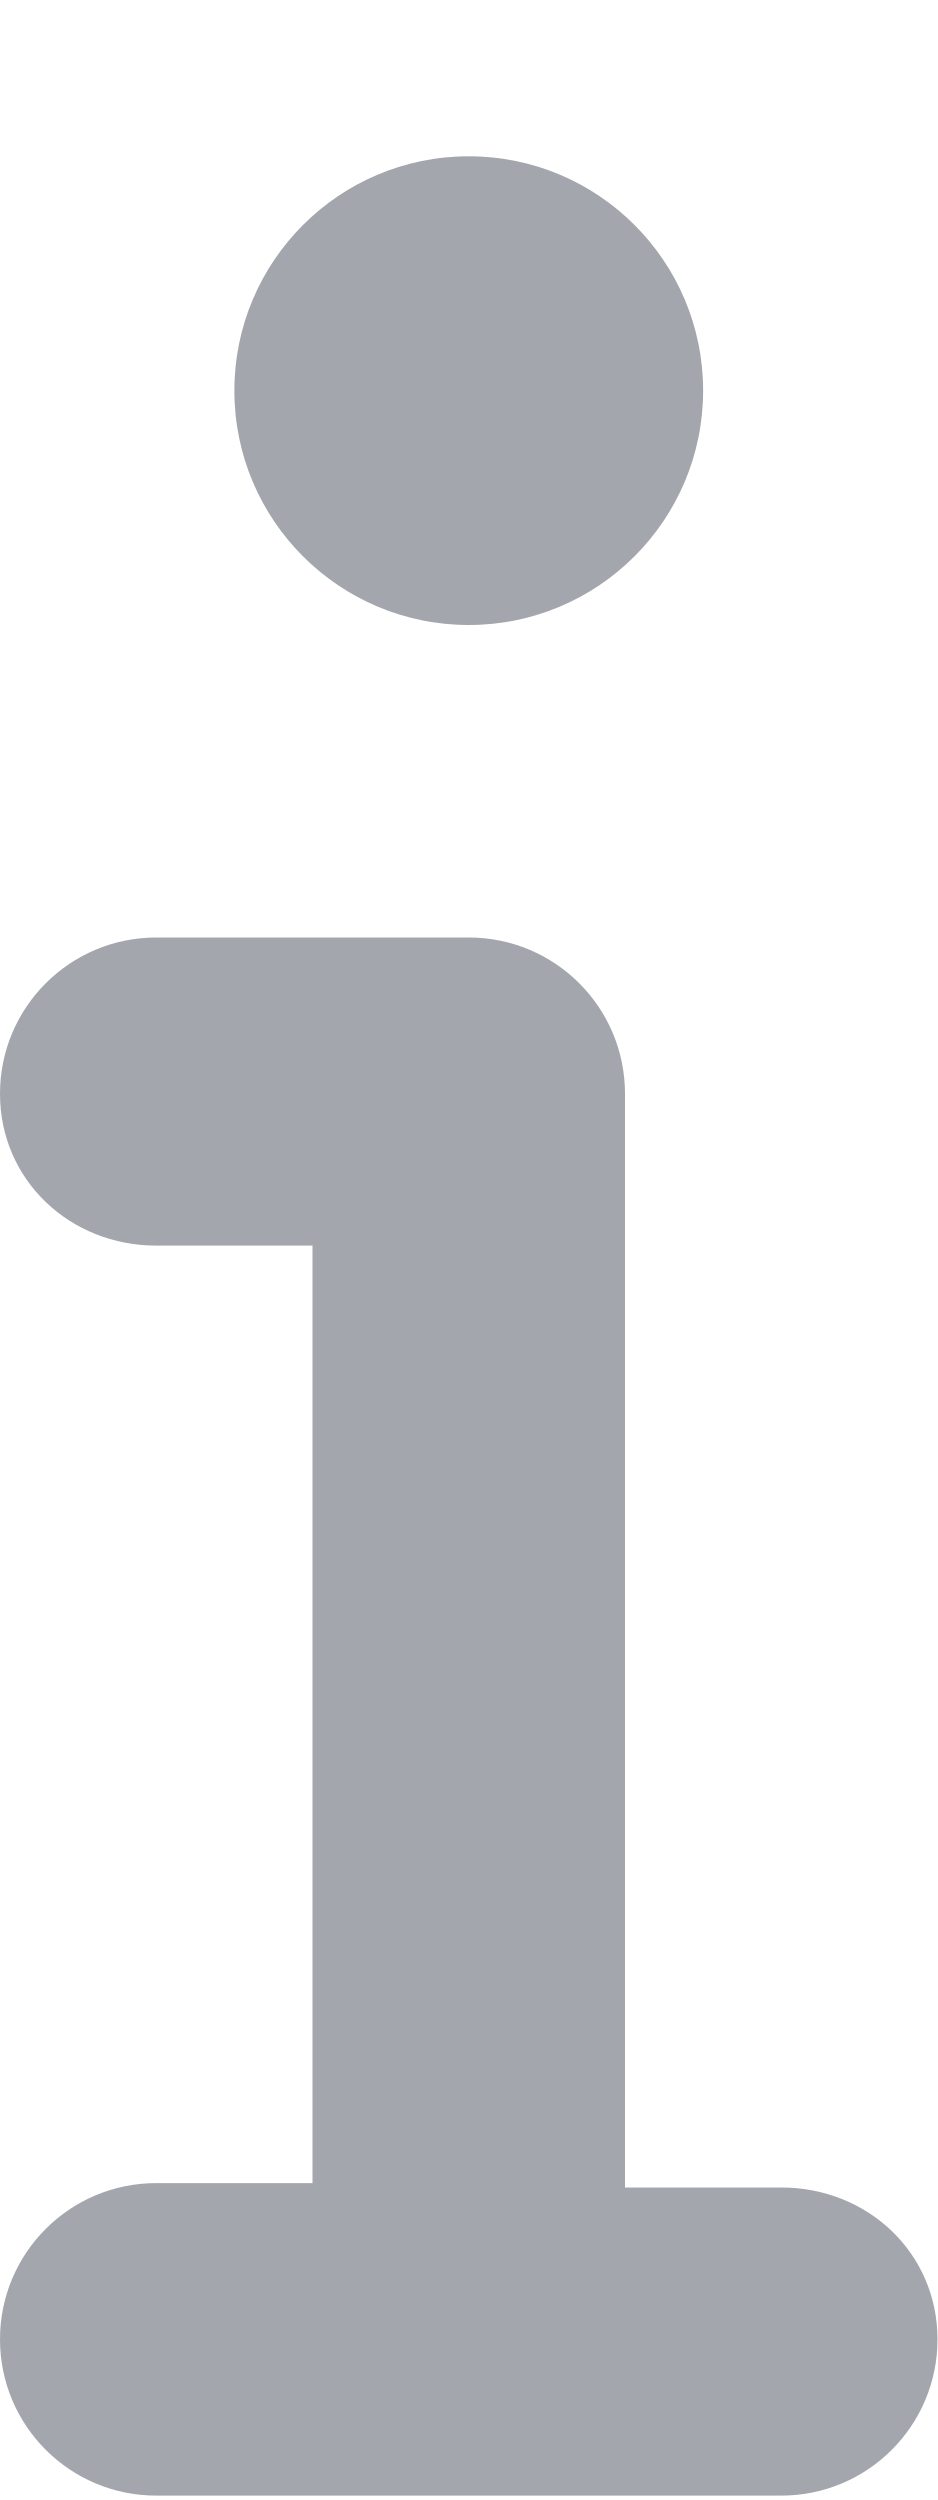
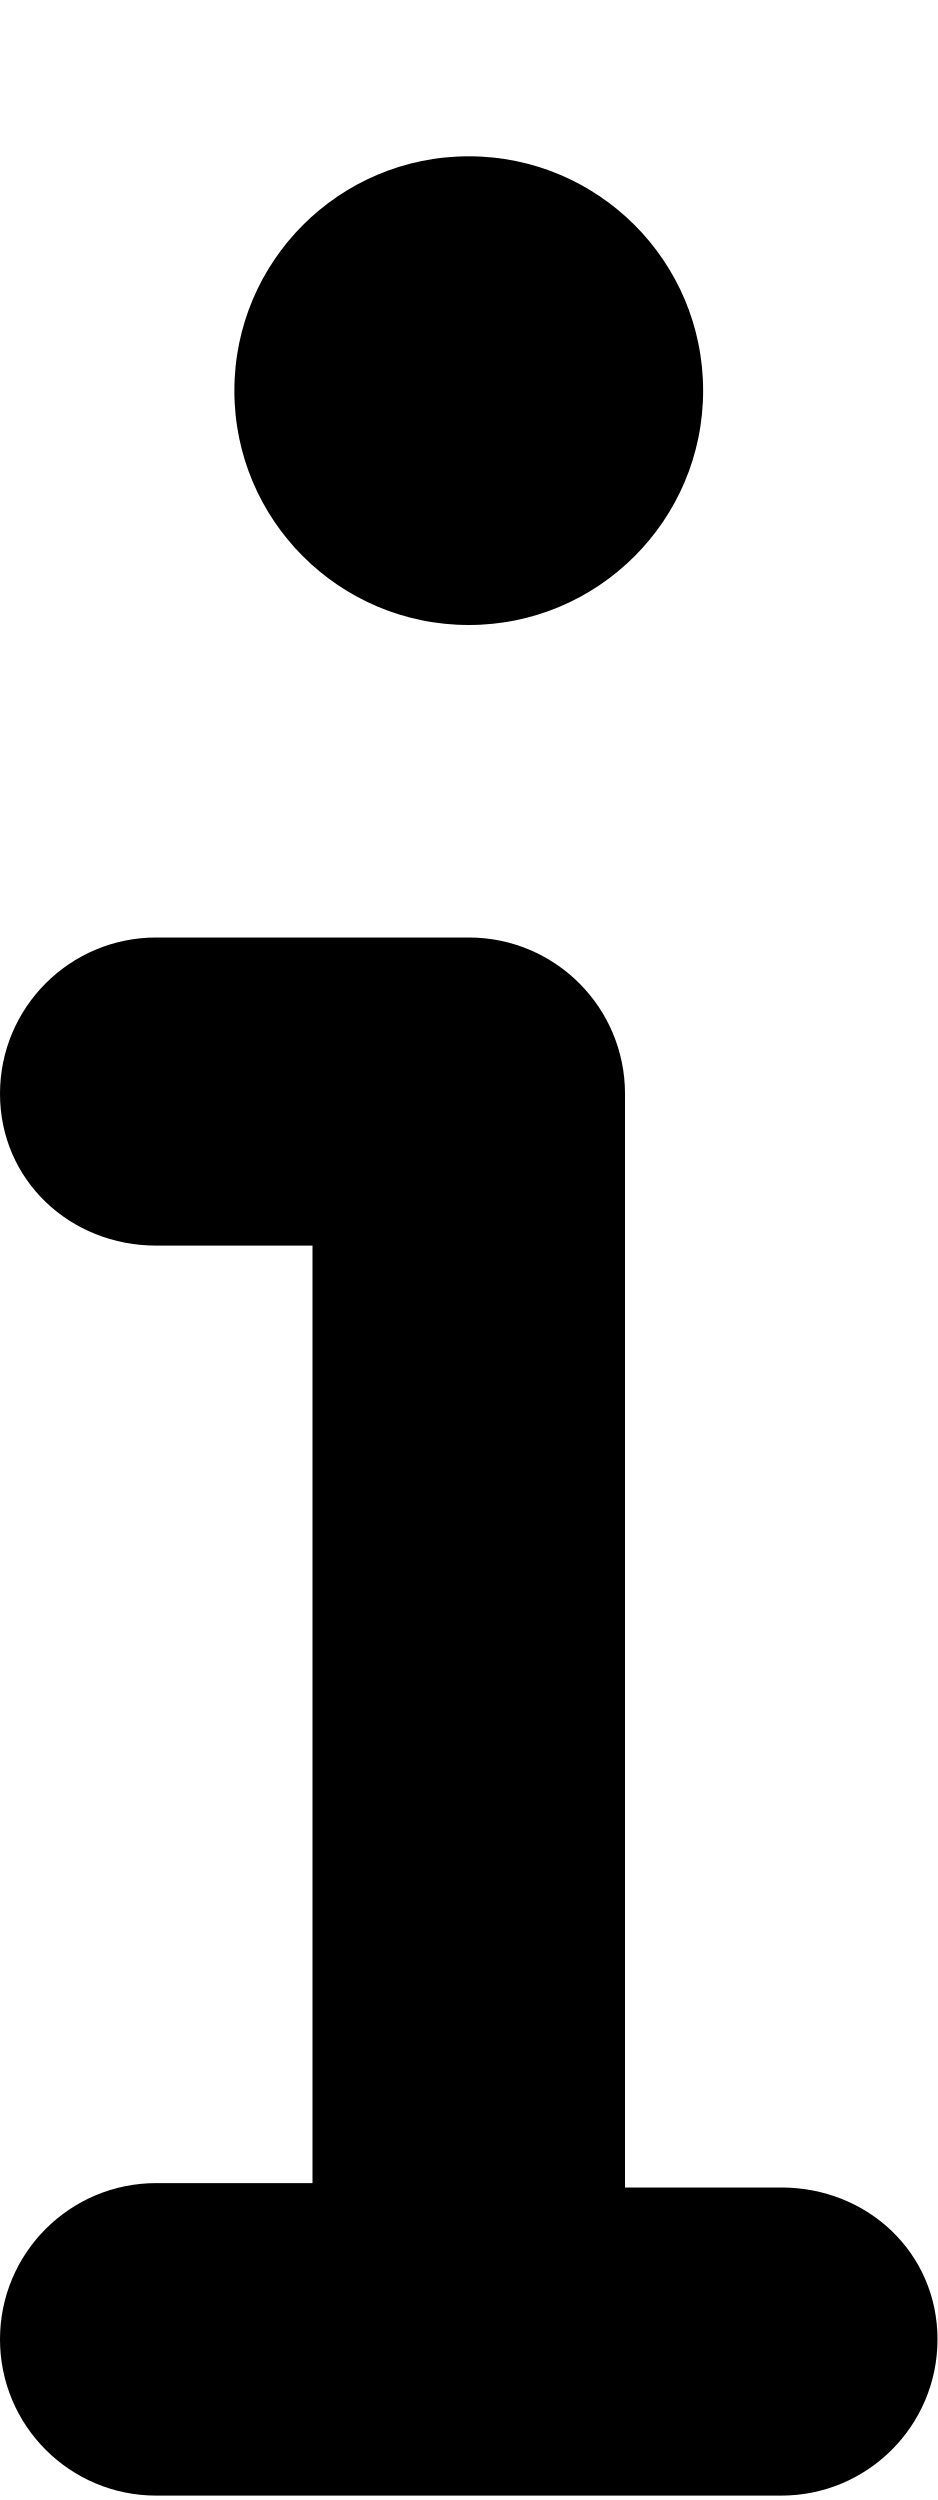
- <svg xmlns="http://www.w3.org/2000/svg" viewBox="0 0 192 512" fill="#a4a6ad">
+ <svg xmlns="http://www.w3.org/2000/svg" viewBox="0 0 192 512" fill="#000">
  <path d="M160 448h-32V224c0-17.69-14.33-32-32-32L32 192c-17.67 0-32 14.31-32 32s14.33 31.1 32 31.1h32v192H32c-17.67 0-32 14.31-32 32s14.33 32 32 32h128c17.67 0 32-14.31 32-32S177.7 448 160 448zM96 128c26.51 0 48-21.49 48-48S122.5 32.01 96 32.01s-48 21.49-48 48S69.49 128 96 128z" />
</svg>
